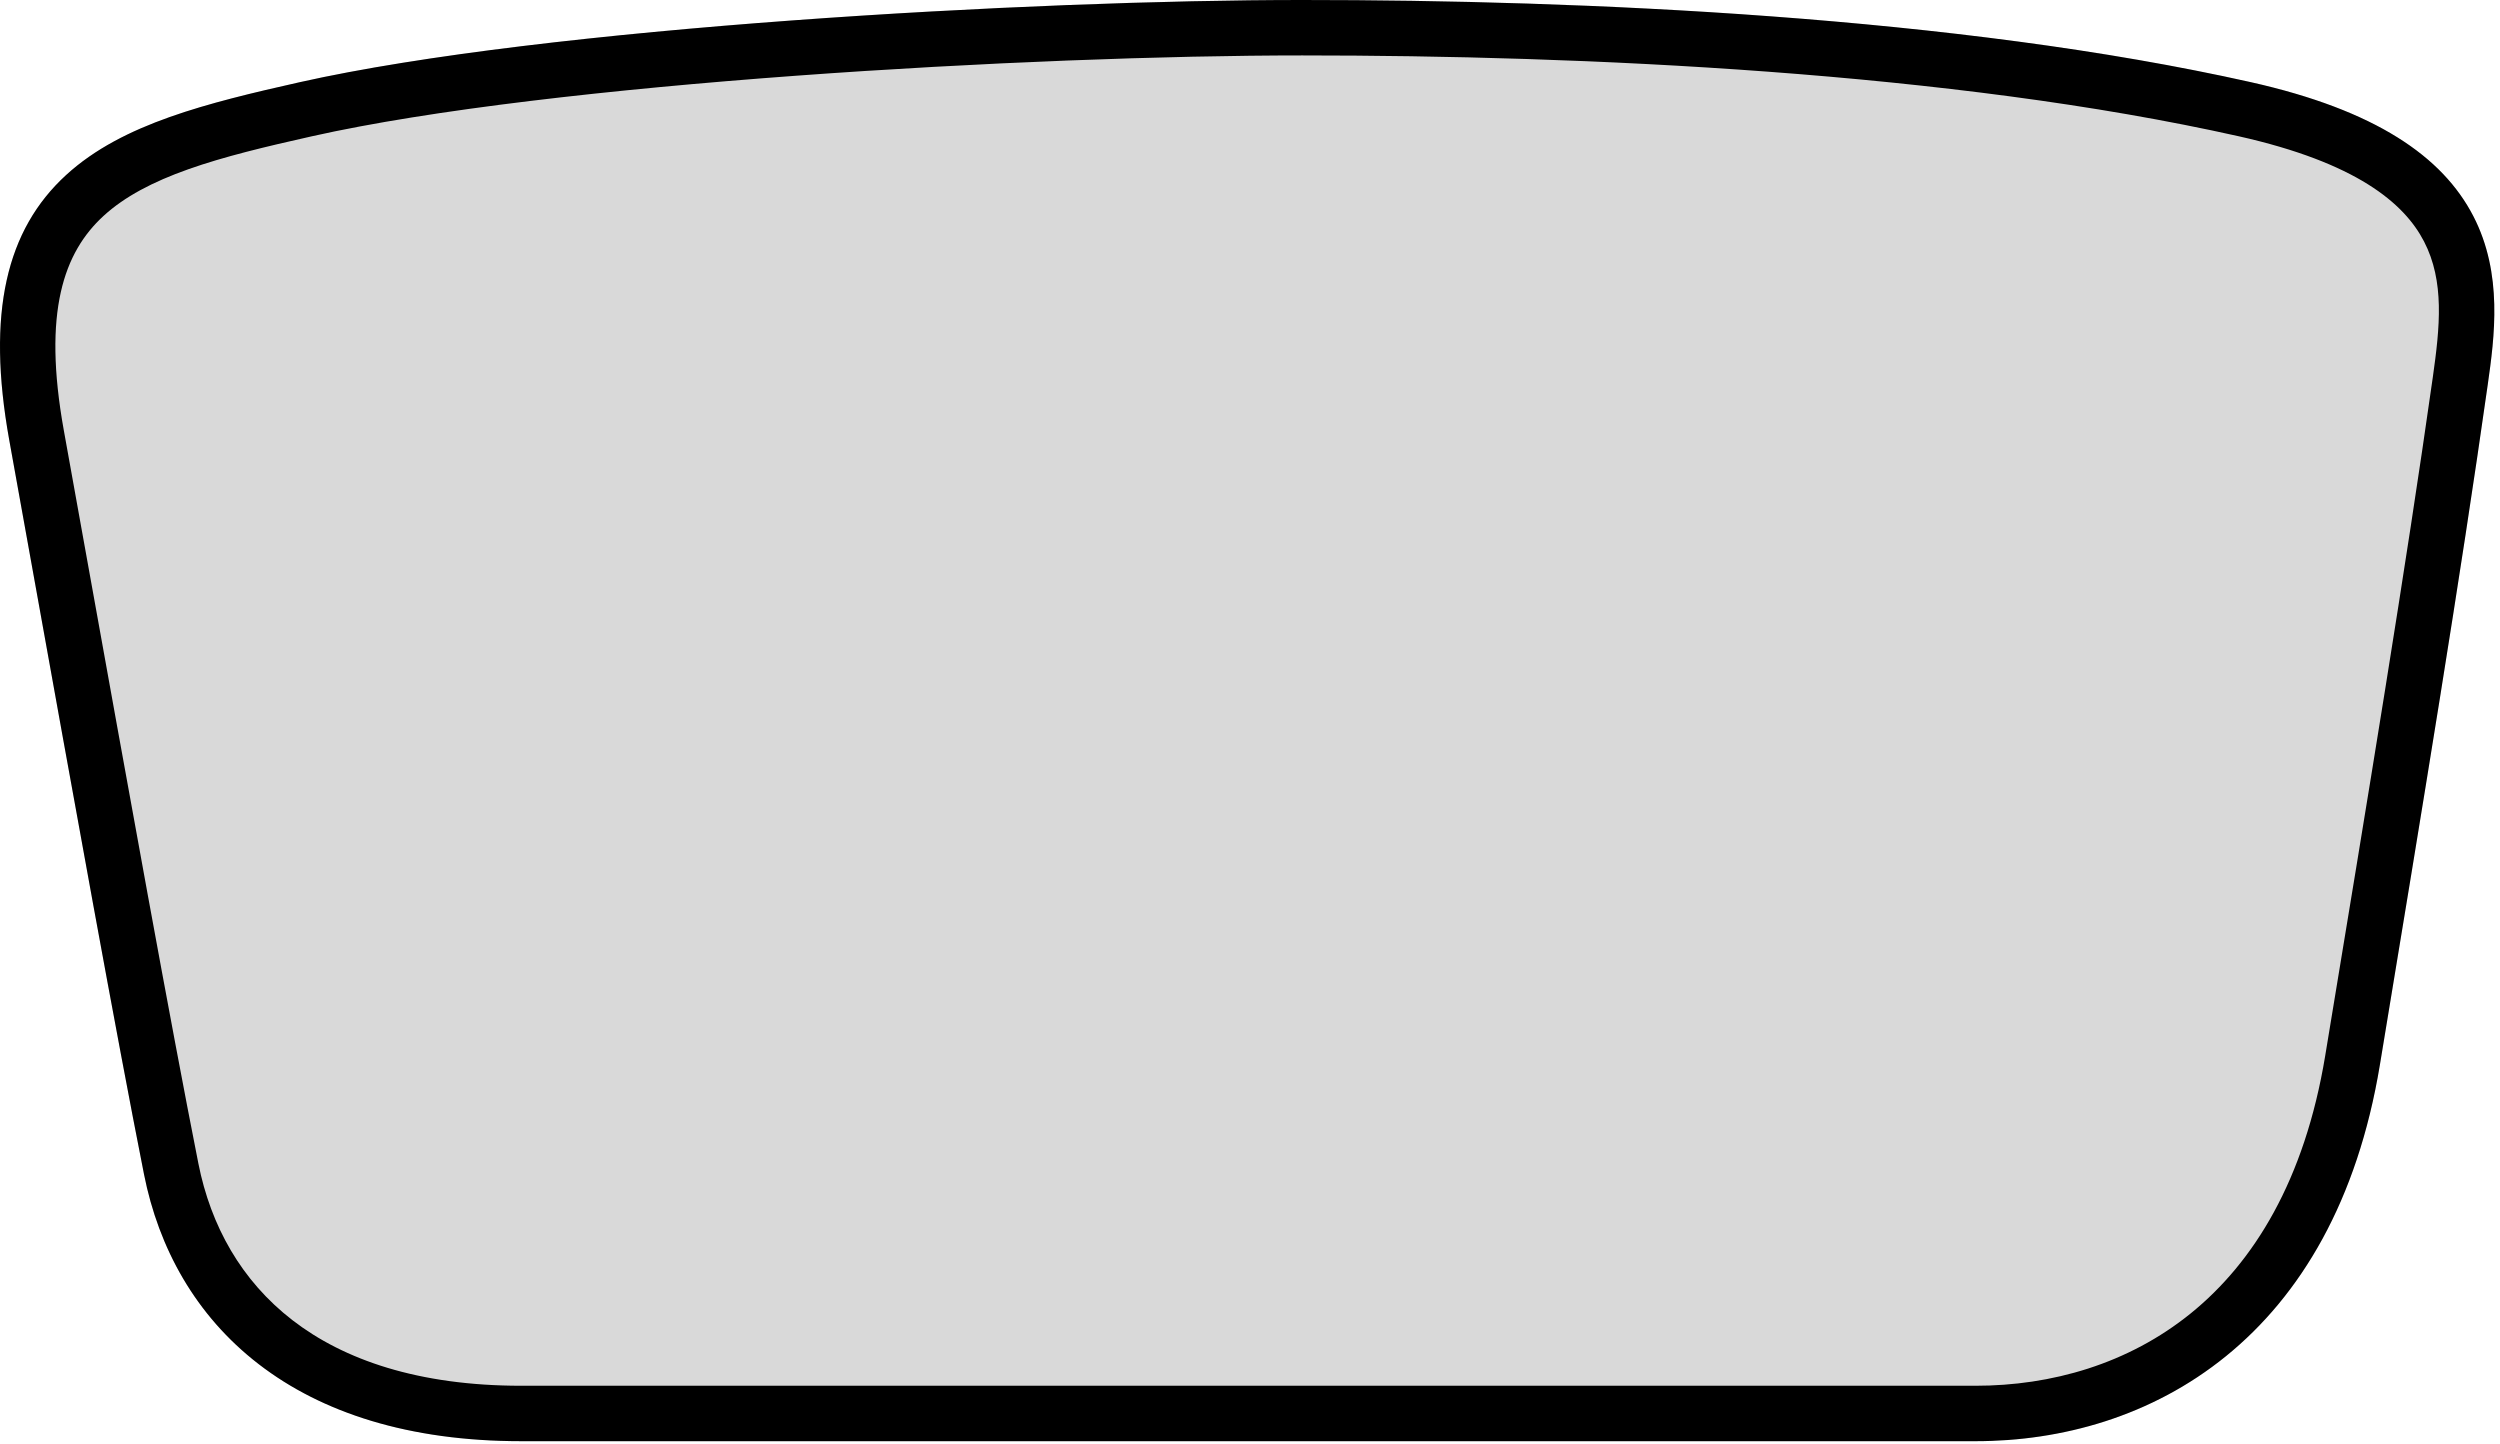
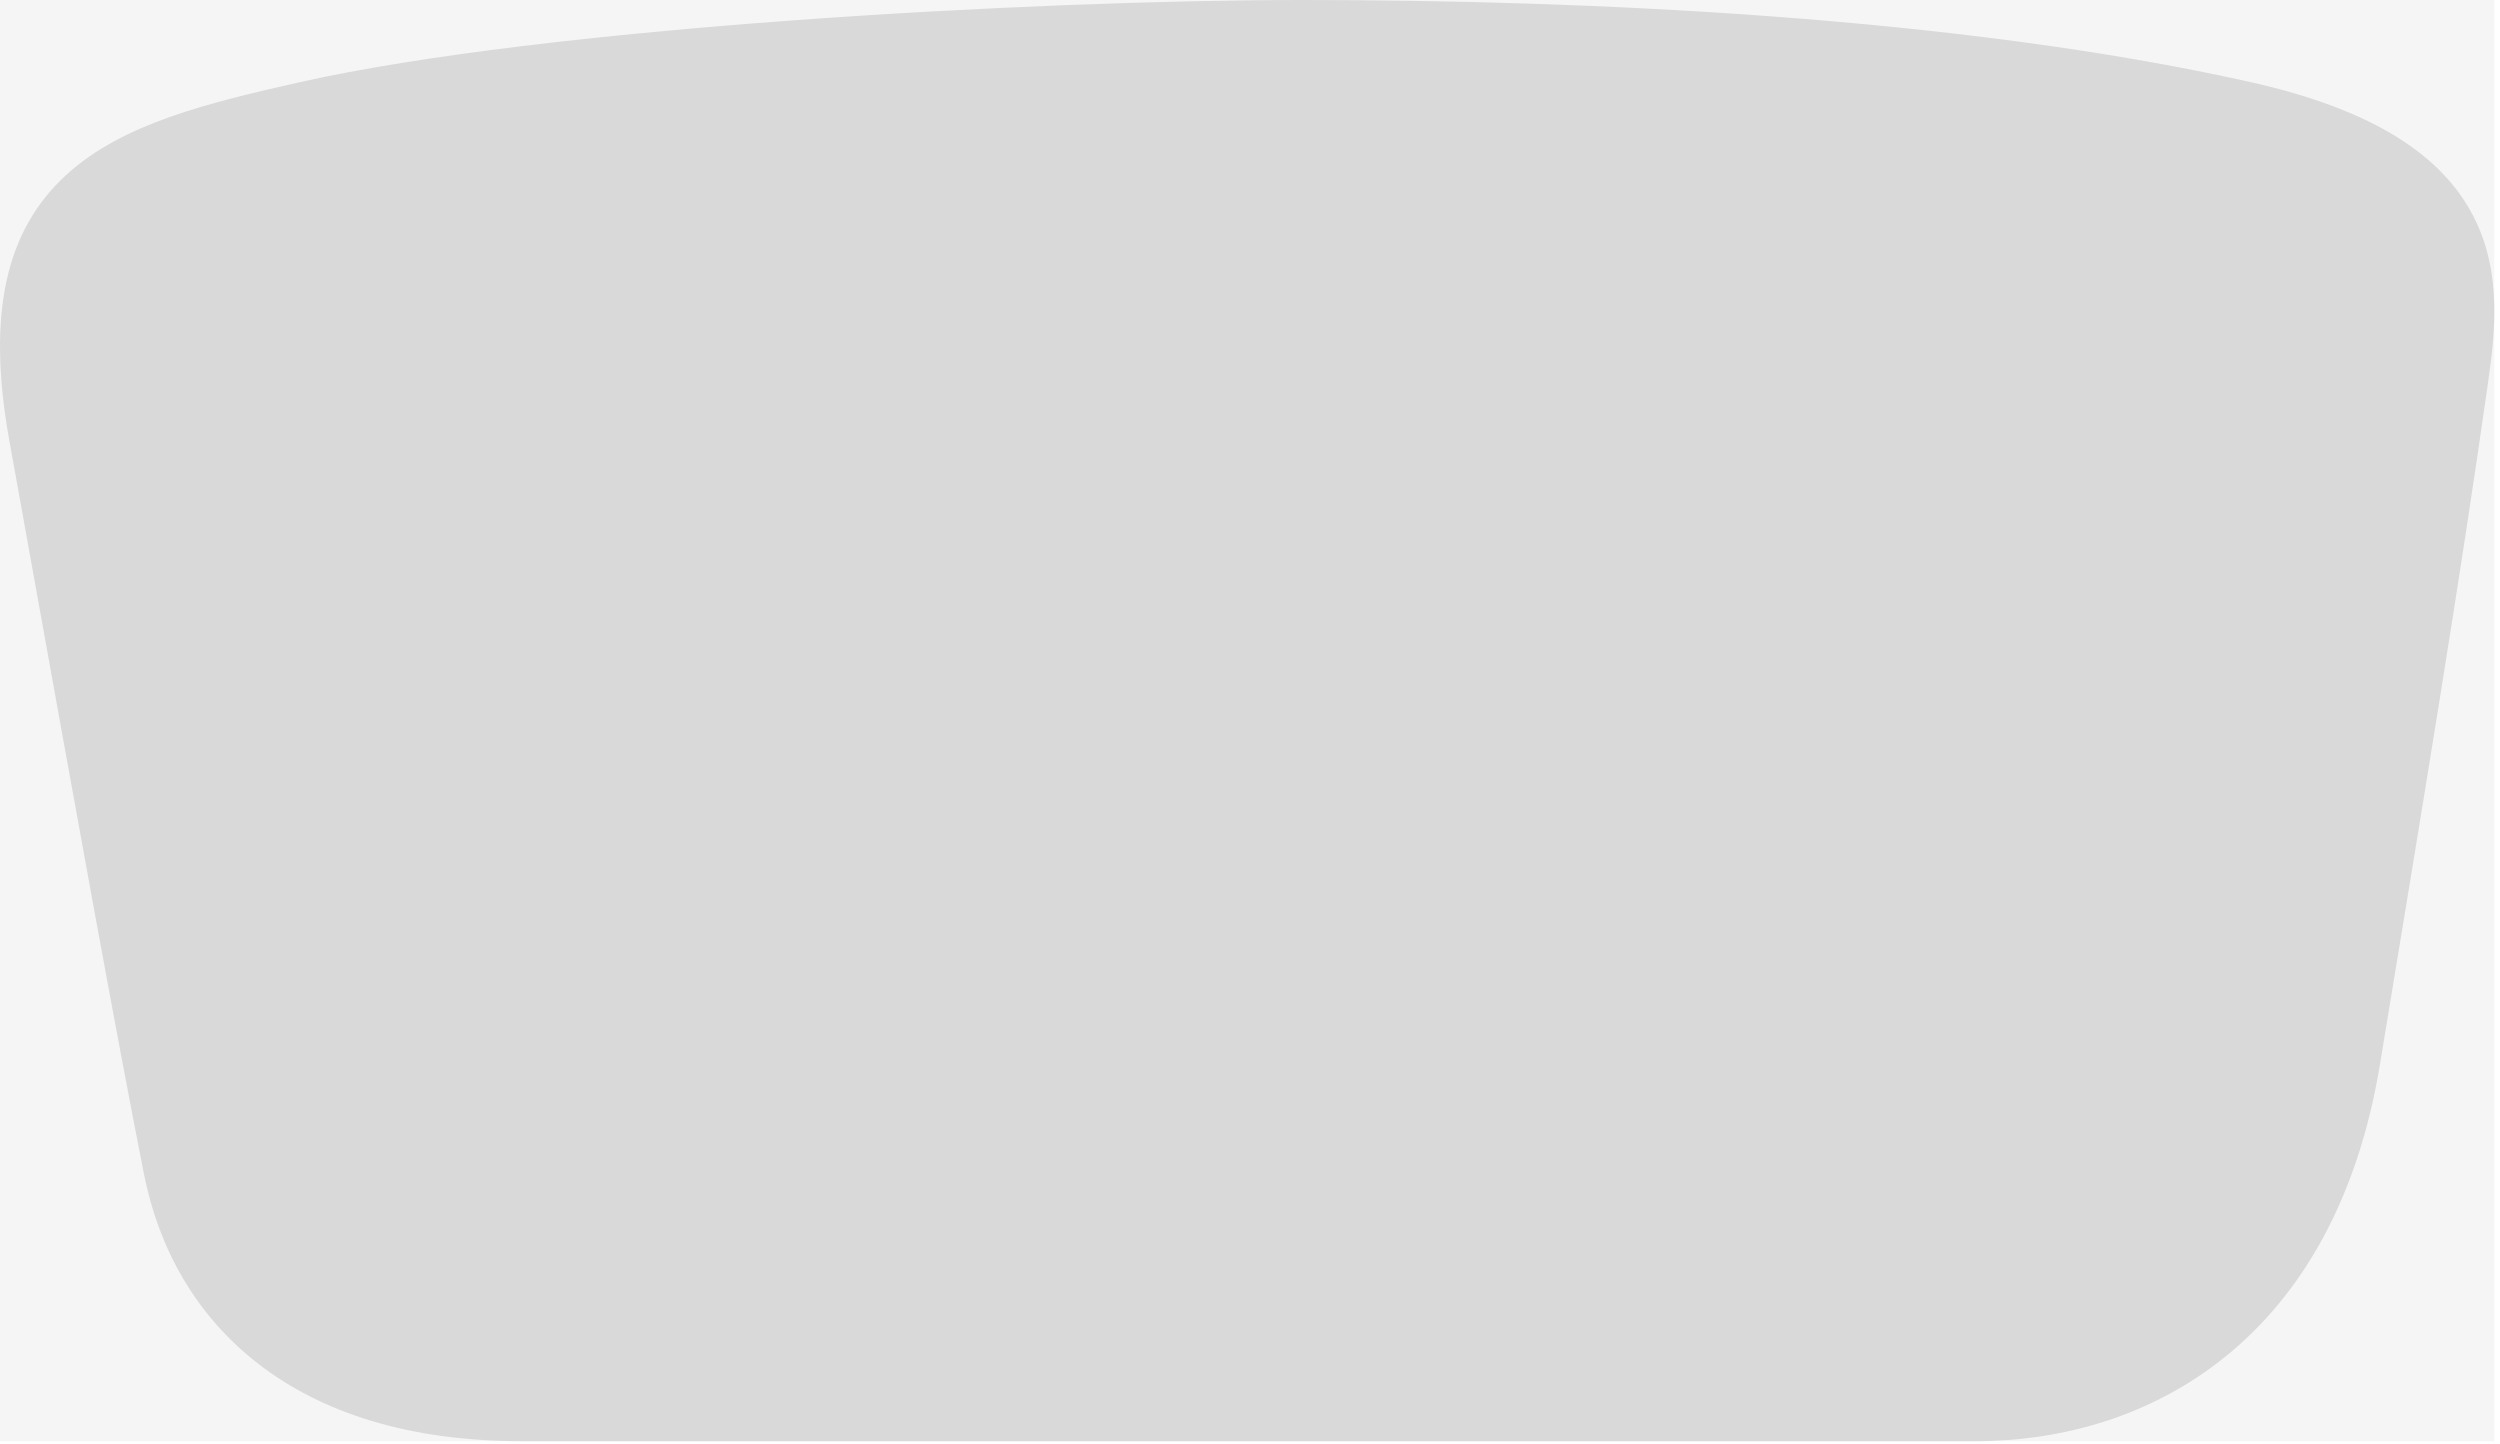
<svg xmlns="http://www.w3.org/2000/svg" width="284" height="164" viewBox="0 0 284 164" fill="none">
-   <path fill-rule="evenodd" clip-rule="evenodd" d="M34.055 9.336C61.943 3.084 117.296 0 147.938 0C179.925 0 222.365 1.862 255.702 9.336C269.882 12.516 277.472 17.793 280.962 24.538C284.363 31.108 283.375 38.278 282.605 43.717C279.542 65.346 275.258 91.284 270.371 120.869L270.356 120.957C267.804 136.409 261.356 147.177 252.866 154.064C244.408 160.925 234.185 163.719 224.42 163.719H59.218C46.452 163.719 36.55 160.493 29.38 154.96C22.199 149.42 18.018 141.765 16.36 133.402C13.166 117.292 8.54 91.593 3.345 62.736C2.592 58.553 1.827 54.304 1.053 50.008C-1.563 35.495 0.734 26.093 7.509 19.884C10.762 16.903 14.835 14.869 19.294 13.289C23.747 11.711 28.786 10.518 34.055 9.336Z" fill="#D9D9D9" />
-   <path fill-rule="evenodd" clip-rule="evenodd" d="M34.055 9.336C61.943 3.084 117.296 0 147.938 0C179.925 0 222.365 1.862 255.702 9.336C269.882 12.516 277.472 17.793 280.962 24.538C284.363 31.108 283.375 38.278 282.605 43.717C279.542 65.346 275.258 91.284 270.371 120.869L270.356 120.957C267.804 136.409 261.356 147.177 252.866 154.064C244.408 160.925 234.185 163.719 224.42 163.719H59.218C46.452 163.719 36.55 160.493 29.38 154.96C22.199 149.42 18.018 141.765 16.36 133.402C13.166 117.292 8.54 91.593 3.345 62.736C2.592 58.553 1.827 54.304 1.053 50.008C-1.563 35.495 0.734 26.093 7.509 19.884C10.762 16.903 14.835 14.869 19.294 13.289C23.747 11.711 28.786 10.518 34.055 9.336ZM147.938 6.297C117.395 6.297 62.614 9.387 35.433 15.481C30.144 16.667 25.45 17.788 21.397 19.224C17.352 20.658 14.151 22.339 11.764 24.526C7.26 28.654 4.819 35.404 7.25 48.891C8.024 53.189 8.789 57.439 9.542 61.621C14.74 90.492 19.355 116.126 22.537 132.178C23.939 139.249 27.406 145.484 33.227 149.975C39.058 154.474 47.512 157.422 59.218 157.422H224.42C233.012 157.422 241.757 154.968 248.9 149.174C256.012 143.405 261.801 134.11 264.144 119.93L264.148 119.903C269.043 90.269 273.318 64.391 276.37 42.834C277.175 37.146 277.717 31.969 275.37 27.431C273.112 23.067 267.677 18.475 254.324 15.481C221.688 8.163 179.814 6.297 147.938 6.297Z" fill="black" />
+   <rect width="283.358" height="163.719" fill="#F5F5F5" />
+   <path fill-rule="evenodd" clip-rule="evenodd" d="M34.055 9.336C61.943 3.084 117.296 0 147.938 0C179.925 0 222.365 1.862 255.702 9.336C269.882 12.516 277.473 17.793 280.962 24.538C284.363 31.108 283.375 38.278 282.605 43.717C279.542 65.347 275.258 91.284 270.371 120.869L270.356 120.957C267.804 136.409 261.356 147.178 252.866 154.064C244.408 160.925 234.185 163.719 224.42 163.719H59.218C46.452 163.719 36.55 160.493 29.38 154.96C22.199 149.42 18.018 141.765 16.36 133.402C13.166 117.292 8.54 91.593 3.345 62.736C2.592 58.553 1.827 54.304 1.053 50.008C-1.563 35.495 0.734 26.093 7.509 19.884C10.762 16.903 14.835 14.869 19.294 13.289C23.747 11.711 28.786 10.518 34.055 9.336Z" fill="#D9D9D9" />
</svg>
